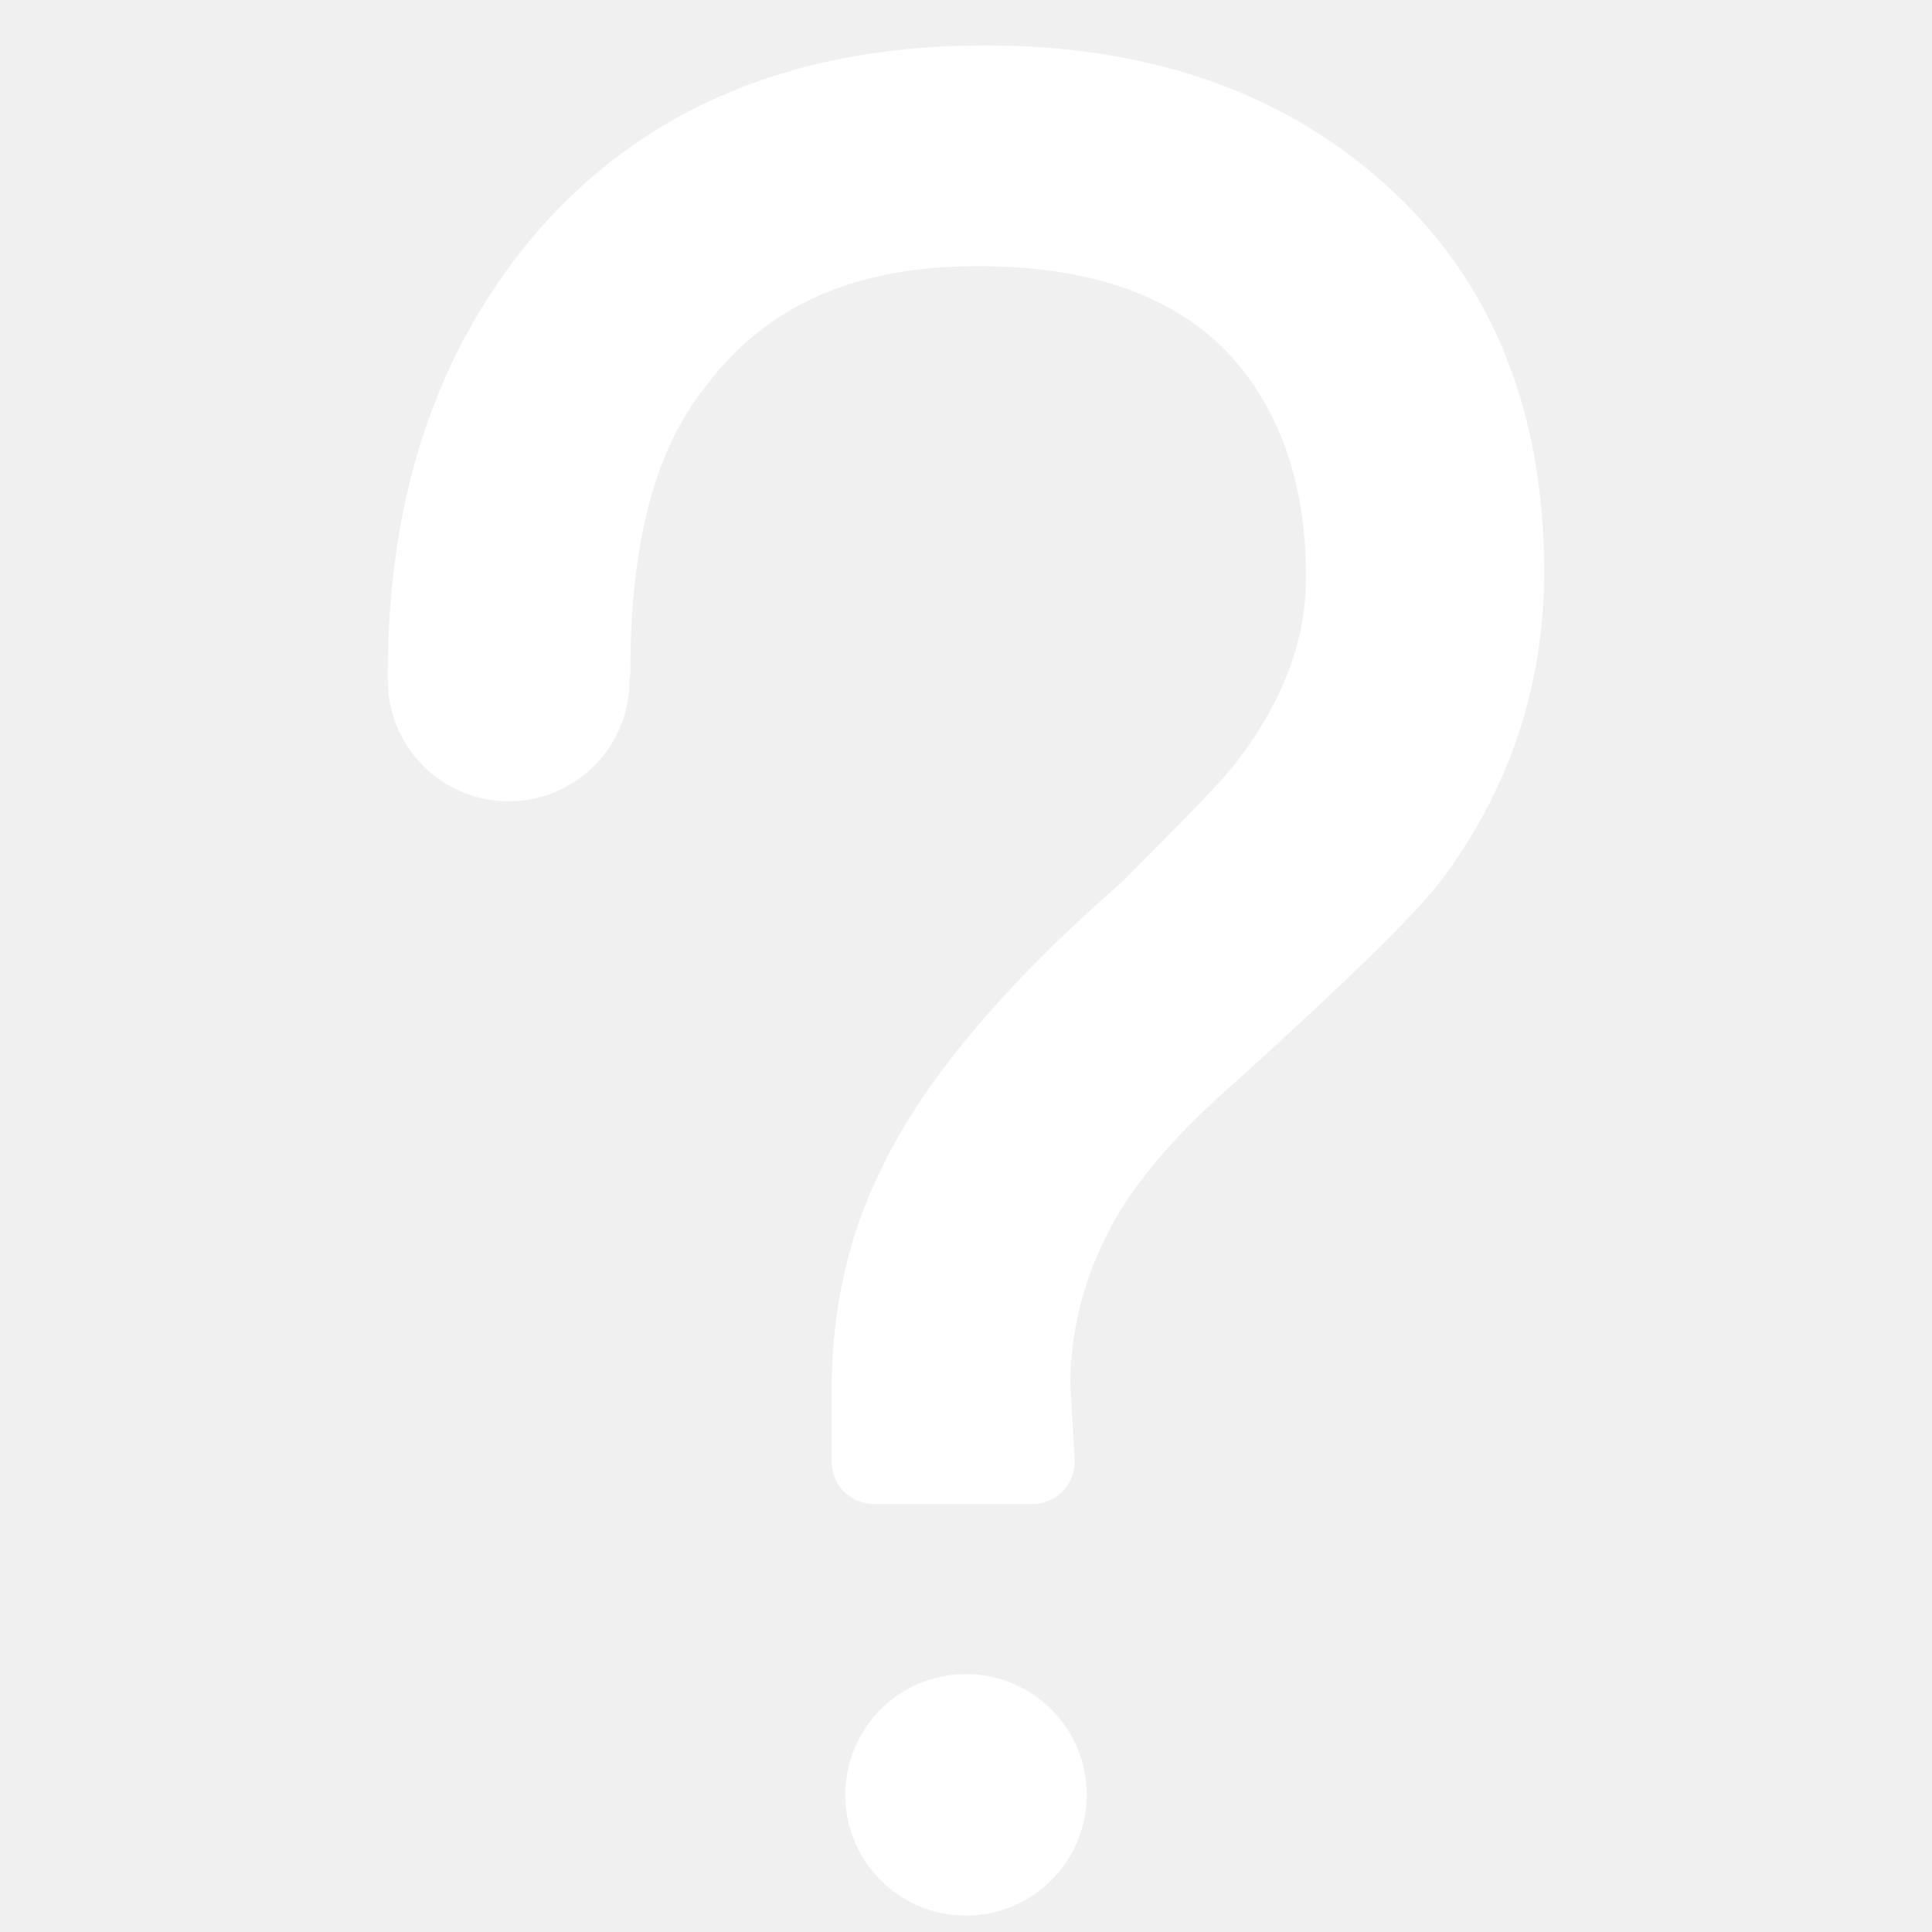
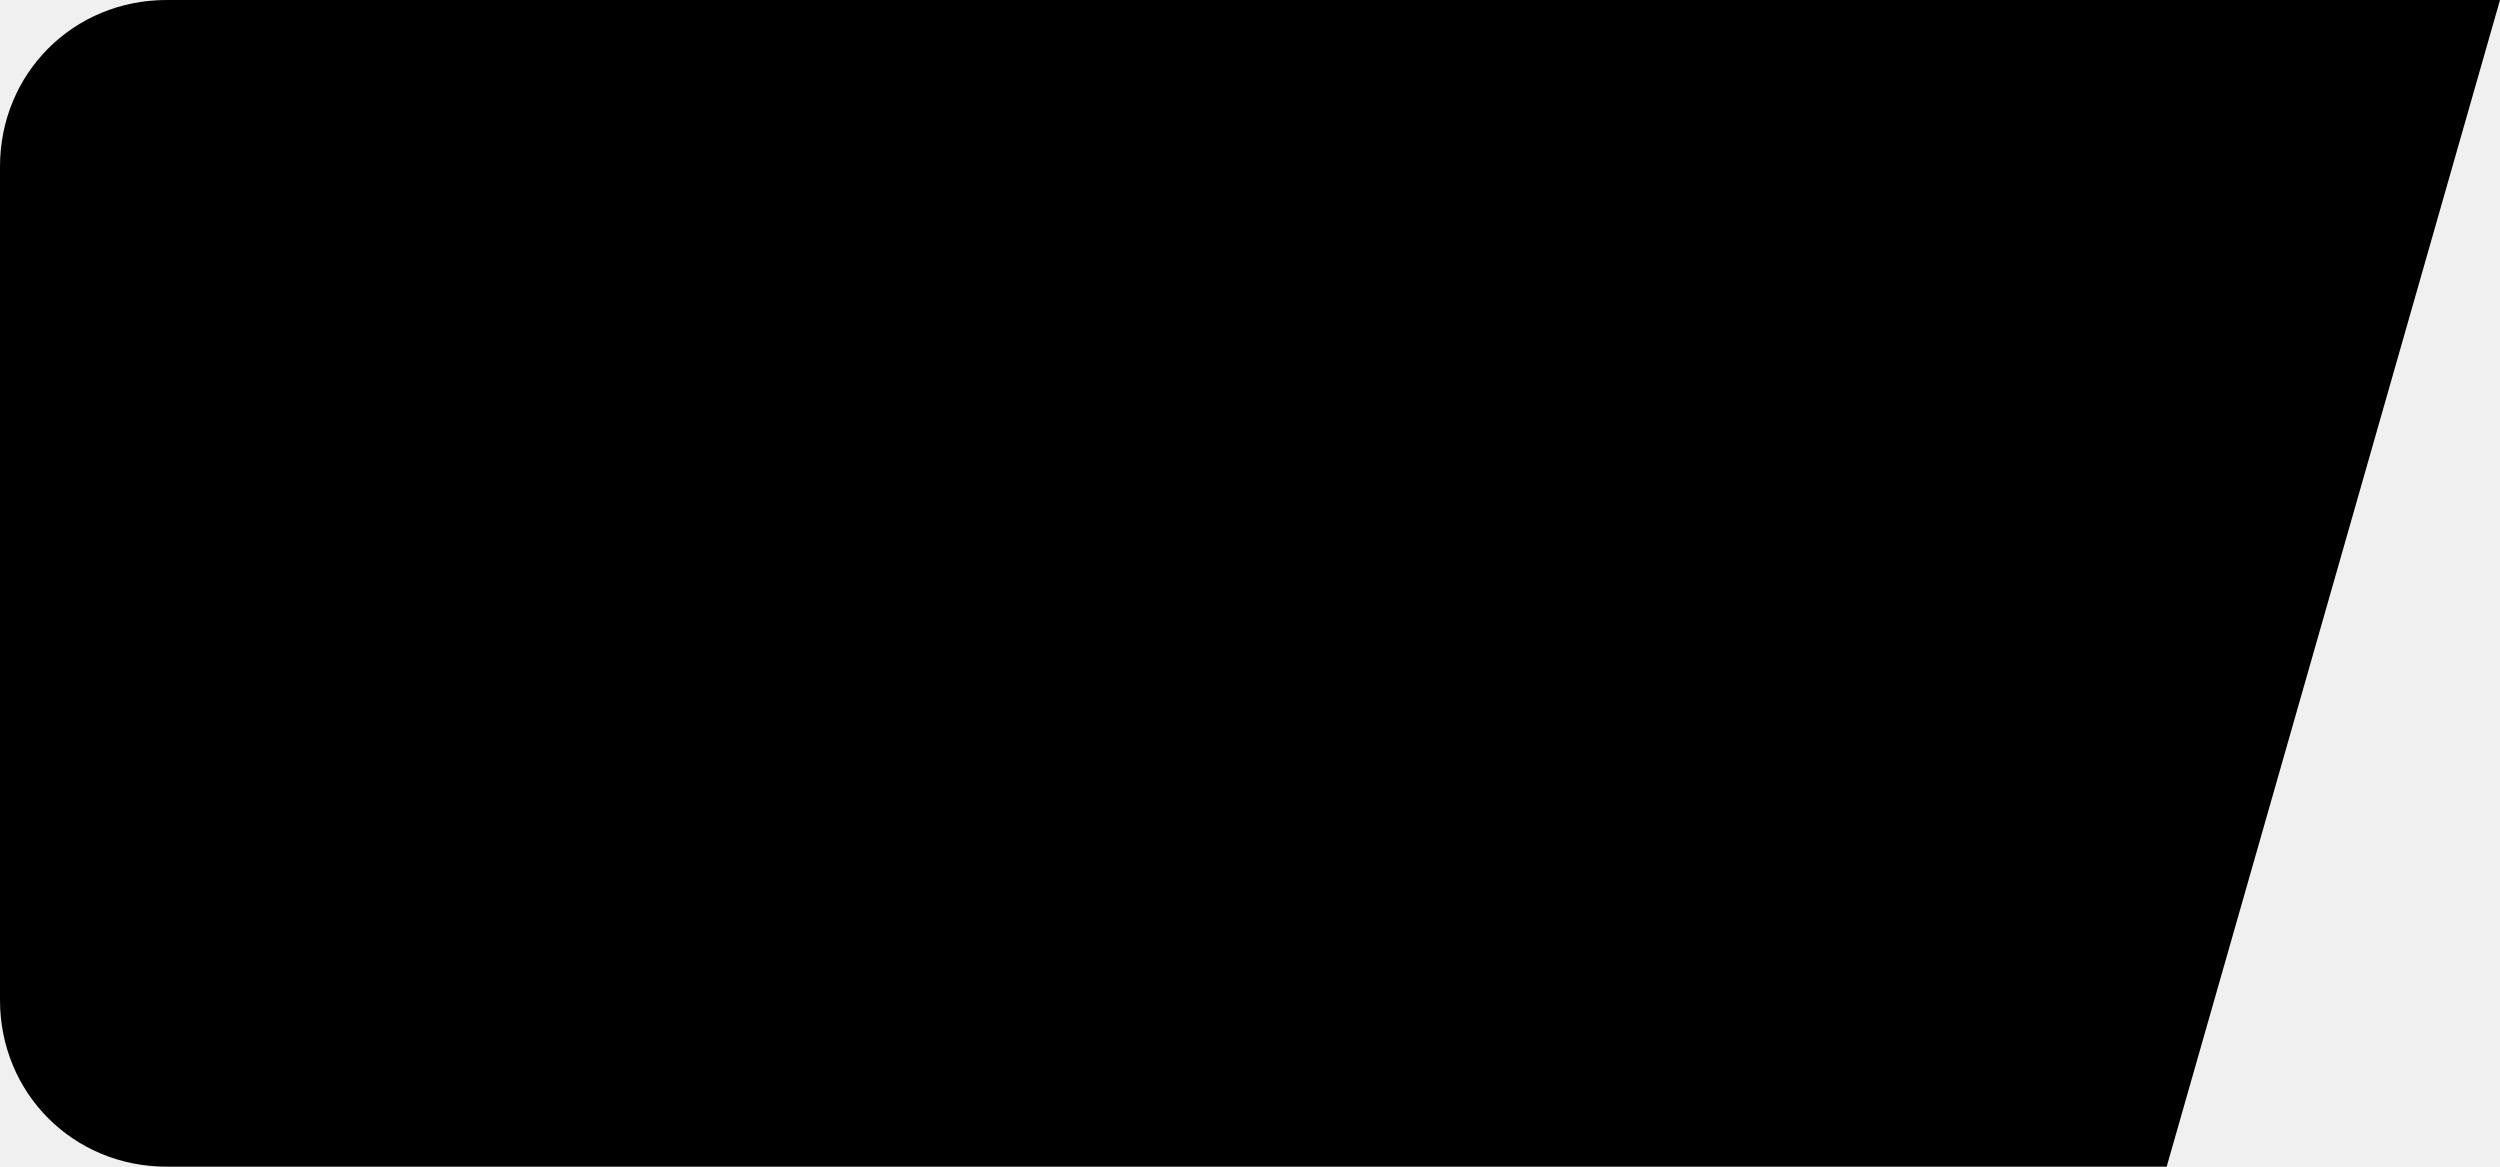
- <svg xmlns="http://www.w3.org/2000/svg" version="1.1" width="4px" height="4px">
+ <svg xmlns="http://www.w3.org/2000/svg" version="1.1" width="75px" height="35px">
  <defs>
    <pattern id="BGPattern" patternUnits="userSpaceOnUse" alignment="0 0" imageRepeat="None" />
-     <mask fill="white" id="Clip5093">
-       <path d="M 1.305 1.393  C 1.305 1.398  1.304 1.403  1.303 1.408  L 1.303 1.414  C 1.301 1.55  1.189 1.659  1.053 1.659  C 0.915 1.659  0.803 1.547  0.803 1.409  C 0.803 1.407  0.803 1.405  0.803 1.404  C 0.803 1.4  0.803 1.396  0.803 1.393  C 0.803 1.023  0.907 0.719  1.112 0.48  C 1.337 0.221  1.647 0.094  2.04 0.094  C 2.389 0.094  2.672 0.196  2.888 0.4  C 3.094 0.595  3.197 0.858  3.197 1.184  C 3.197 1.421  3.124 1.638  2.98 1.828  C 2.92 1.903  2.791 2.029  2.557 2.241  C 2.443 2.34  2.363 2.433  2.313 2.517  C 2.248 2.63  2.216 2.746  2.216 2.87  L 2.225 3.021  C 2.225 3.023  2.225 3.025  2.225 3.026  C 2.225 3.075  2.186 3.114  2.137 3.114  L 1.81 3.114  C 1.761 3.114  1.722 3.075  1.722 3.026  L 1.722 2.875  C 1.722 2.71  1.757 2.555  1.825 2.42  C 1.907 2.245  2.076 2.041  2.322 1.827  C 2.475 1.673  2.523 1.624  2.555 1.584  C 2.655 1.456  2.704 1.328  2.704 1.194  C 2.704 0.995  2.646 0.838  2.536 0.724  C 2.421 0.609  2.252 0.551  2.024 0.551  C 1.769 0.551  1.586 0.633  1.461 0.8  C 1.355 0.932  1.305 1.126  1.305 1.393  Z M 2 3.966  C 1.862 3.966  1.75 3.854  1.75 3.716  C 1.75 3.578  1.862 3.466  2 3.466  C 2.138 3.466  2.25 3.578  2.25 3.716  C 2.25 3.854  2.138 3.966  2 3.966  Z " fill-rule="evenodd" />
+     <mask fill="white" id="Clip5719">
+       <path d="M 0 30  L 0 5  C 0 2.2  2.2 0  5 0  L 75 0  L 65 35  L 5 35  C 2.2 35  0 32.8  0 30  Z " fill-rule="evenodd" />
    </mask>
  </defs>
-   <g transform="matrix(1 0 0 1 -47 -88 )">
-     <path d="M 1.305 1.393  C 1.305 1.398  1.304 1.403  1.303 1.408  L 1.303 1.414  C 1.301 1.55  1.189 1.659  1.053 1.659  C 0.915 1.659  0.803 1.547  0.803 1.409  C 0.803 1.407  0.803 1.405  0.803 1.404  C 0.803 1.4  0.803 1.396  0.803 1.393  C 0.803 1.023  0.907 0.719  1.112 0.48  C 1.337 0.221  1.647 0.094  2.04 0.094  C 2.389 0.094  2.672 0.196  2.888 0.4  C 3.094 0.595  3.197 0.858  3.197 1.184  C 3.197 1.421  3.124 1.638  2.98 1.828  C 2.92 1.903  2.791 2.029  2.557 2.241  C 2.443 2.34  2.363 2.433  2.313 2.517  C 2.248 2.63  2.216 2.746  2.216 2.87  L 2.225 3.021  C 2.225 3.023  2.225 3.025  2.225 3.026  C 2.225 3.075  2.186 3.114  2.137 3.114  L 1.81 3.114  C 1.761 3.114  1.722 3.075  1.722 3.026  L 1.722 2.875  C 1.722 2.71  1.757 2.555  1.825 2.42  C 1.907 2.245  2.076 2.041  2.322 1.827  C 2.475 1.673  2.523 1.624  2.555 1.584  C 2.655 1.456  2.704 1.328  2.704 1.194  C 2.704 0.995  2.646 0.838  2.536 0.724  C 2.421 0.609  2.252 0.551  2.024 0.551  C 1.769 0.551  1.586 0.633  1.461 0.8  C 1.355 0.932  1.305 1.126  1.305 1.393  Z M 2 3.966  C 1.862 3.966  1.75 3.854  1.75 3.716  C 1.75 3.578  1.862 3.466  2 3.466  C 2.138 3.466  2.25 3.578  2.25 3.716  C 2.25 3.854  2.138 3.966  2 3.966  Z " fill-rule="nonzero" fill="rgba(255, 255, 255, 1)" stroke="none" transform="matrix(1 0 0 1 47 88 )" class="fill" />
-     <path d="M 1.305 1.393  C 1.305 1.398  1.304 1.403  1.303 1.408  L 1.303 1.414  C 1.301 1.55  1.189 1.659  1.053 1.659  C 0.915 1.659  0.803 1.547  0.803 1.409  C 0.803 1.407  0.803 1.405  0.803 1.404  C 0.803 1.4  0.803 1.396  0.803 1.393  C 0.803 1.023  0.907 0.719  1.112 0.48  C 1.337 0.221  1.647 0.094  2.04 0.094  C 2.389 0.094  2.672 0.196  2.888 0.4  C 3.094 0.595  3.197 0.858  3.197 1.184  C 3.197 1.421  3.124 1.638  2.98 1.828  C 2.92 1.903  2.791 2.029  2.557 2.241  C 2.443 2.34  2.363 2.433  2.313 2.517  C 2.248 2.63  2.216 2.746  2.216 2.87  L 2.225 3.021  C 2.225 3.023  2.225 3.025  2.225 3.026  C 2.225 3.075  2.186 3.114  2.137 3.114  L 1.81 3.114  C 1.761 3.114  1.722 3.075  1.722 3.026  L 1.722 2.875  C 1.722 2.71  1.757 2.555  1.825 2.42  C 1.907 2.245  2.076 2.041  2.322 1.827  C 2.475 1.673  2.523 1.624  2.555 1.584  C 2.655 1.456  2.704 1.328  2.704 1.194  C 2.704 0.995  2.646 0.838  2.536 0.724  C 2.421 0.609  2.252 0.551  2.024 0.551  C 1.769 0.551  1.586 0.633  1.461 0.8  C 1.355 0.932  1.305 1.126  1.305 1.393  Z " stroke-width="0" stroke-dasharray="0" stroke="rgba(255, 255, 255, 0)" fill="none" transform="matrix(1 0 0 1 47 88 )" class="stroke" mask="url(#Clip5093)" />
-     <path d="M 2 3.966  C 1.862 3.966  1.75 3.854  1.75 3.716  C 1.75 3.578  1.862 3.466  2 3.466  C 2.138 3.466  2.25 3.578  2.25 3.716  C 2.25 3.854  2.138 3.966  2 3.966  Z " stroke-width="0" stroke-dasharray="0" stroke="rgba(255, 255, 255, 0)" fill="none" transform="matrix(1 0 0 1 47 88 )" class="stroke" mask="url(#Clip5093)" />
+   <g transform="matrix(1 0 0 1 -7 -83 )">
+     <path d="M 0 30  L 0 5  C 0 2.2  2.2 0  5 0  L 75 0  L 65 35  L 5 35  C 2.2 35  0 32.8  0 30  Z " fill-rule="nonzero" fill="rgba(0, 0, 0, 1)" stroke="none" transform="matrix(1 0 0 1 7 83 )" class="fill" />
+     <path d="M 0 30  L 0 5  C 0 2.2  2.2 0  5 0  L 75 0  L 65 35  L 5 35  C 2.2 35  0 32.8  0 30  Z " stroke-width="0" stroke-dasharray="0" stroke="rgba(121, 121, 121, 1)" fill="none" transform="matrix(1 0 0 1 7 83 )" class="stroke" mask="url(#Clip5719)" />
  </g>
</svg>
